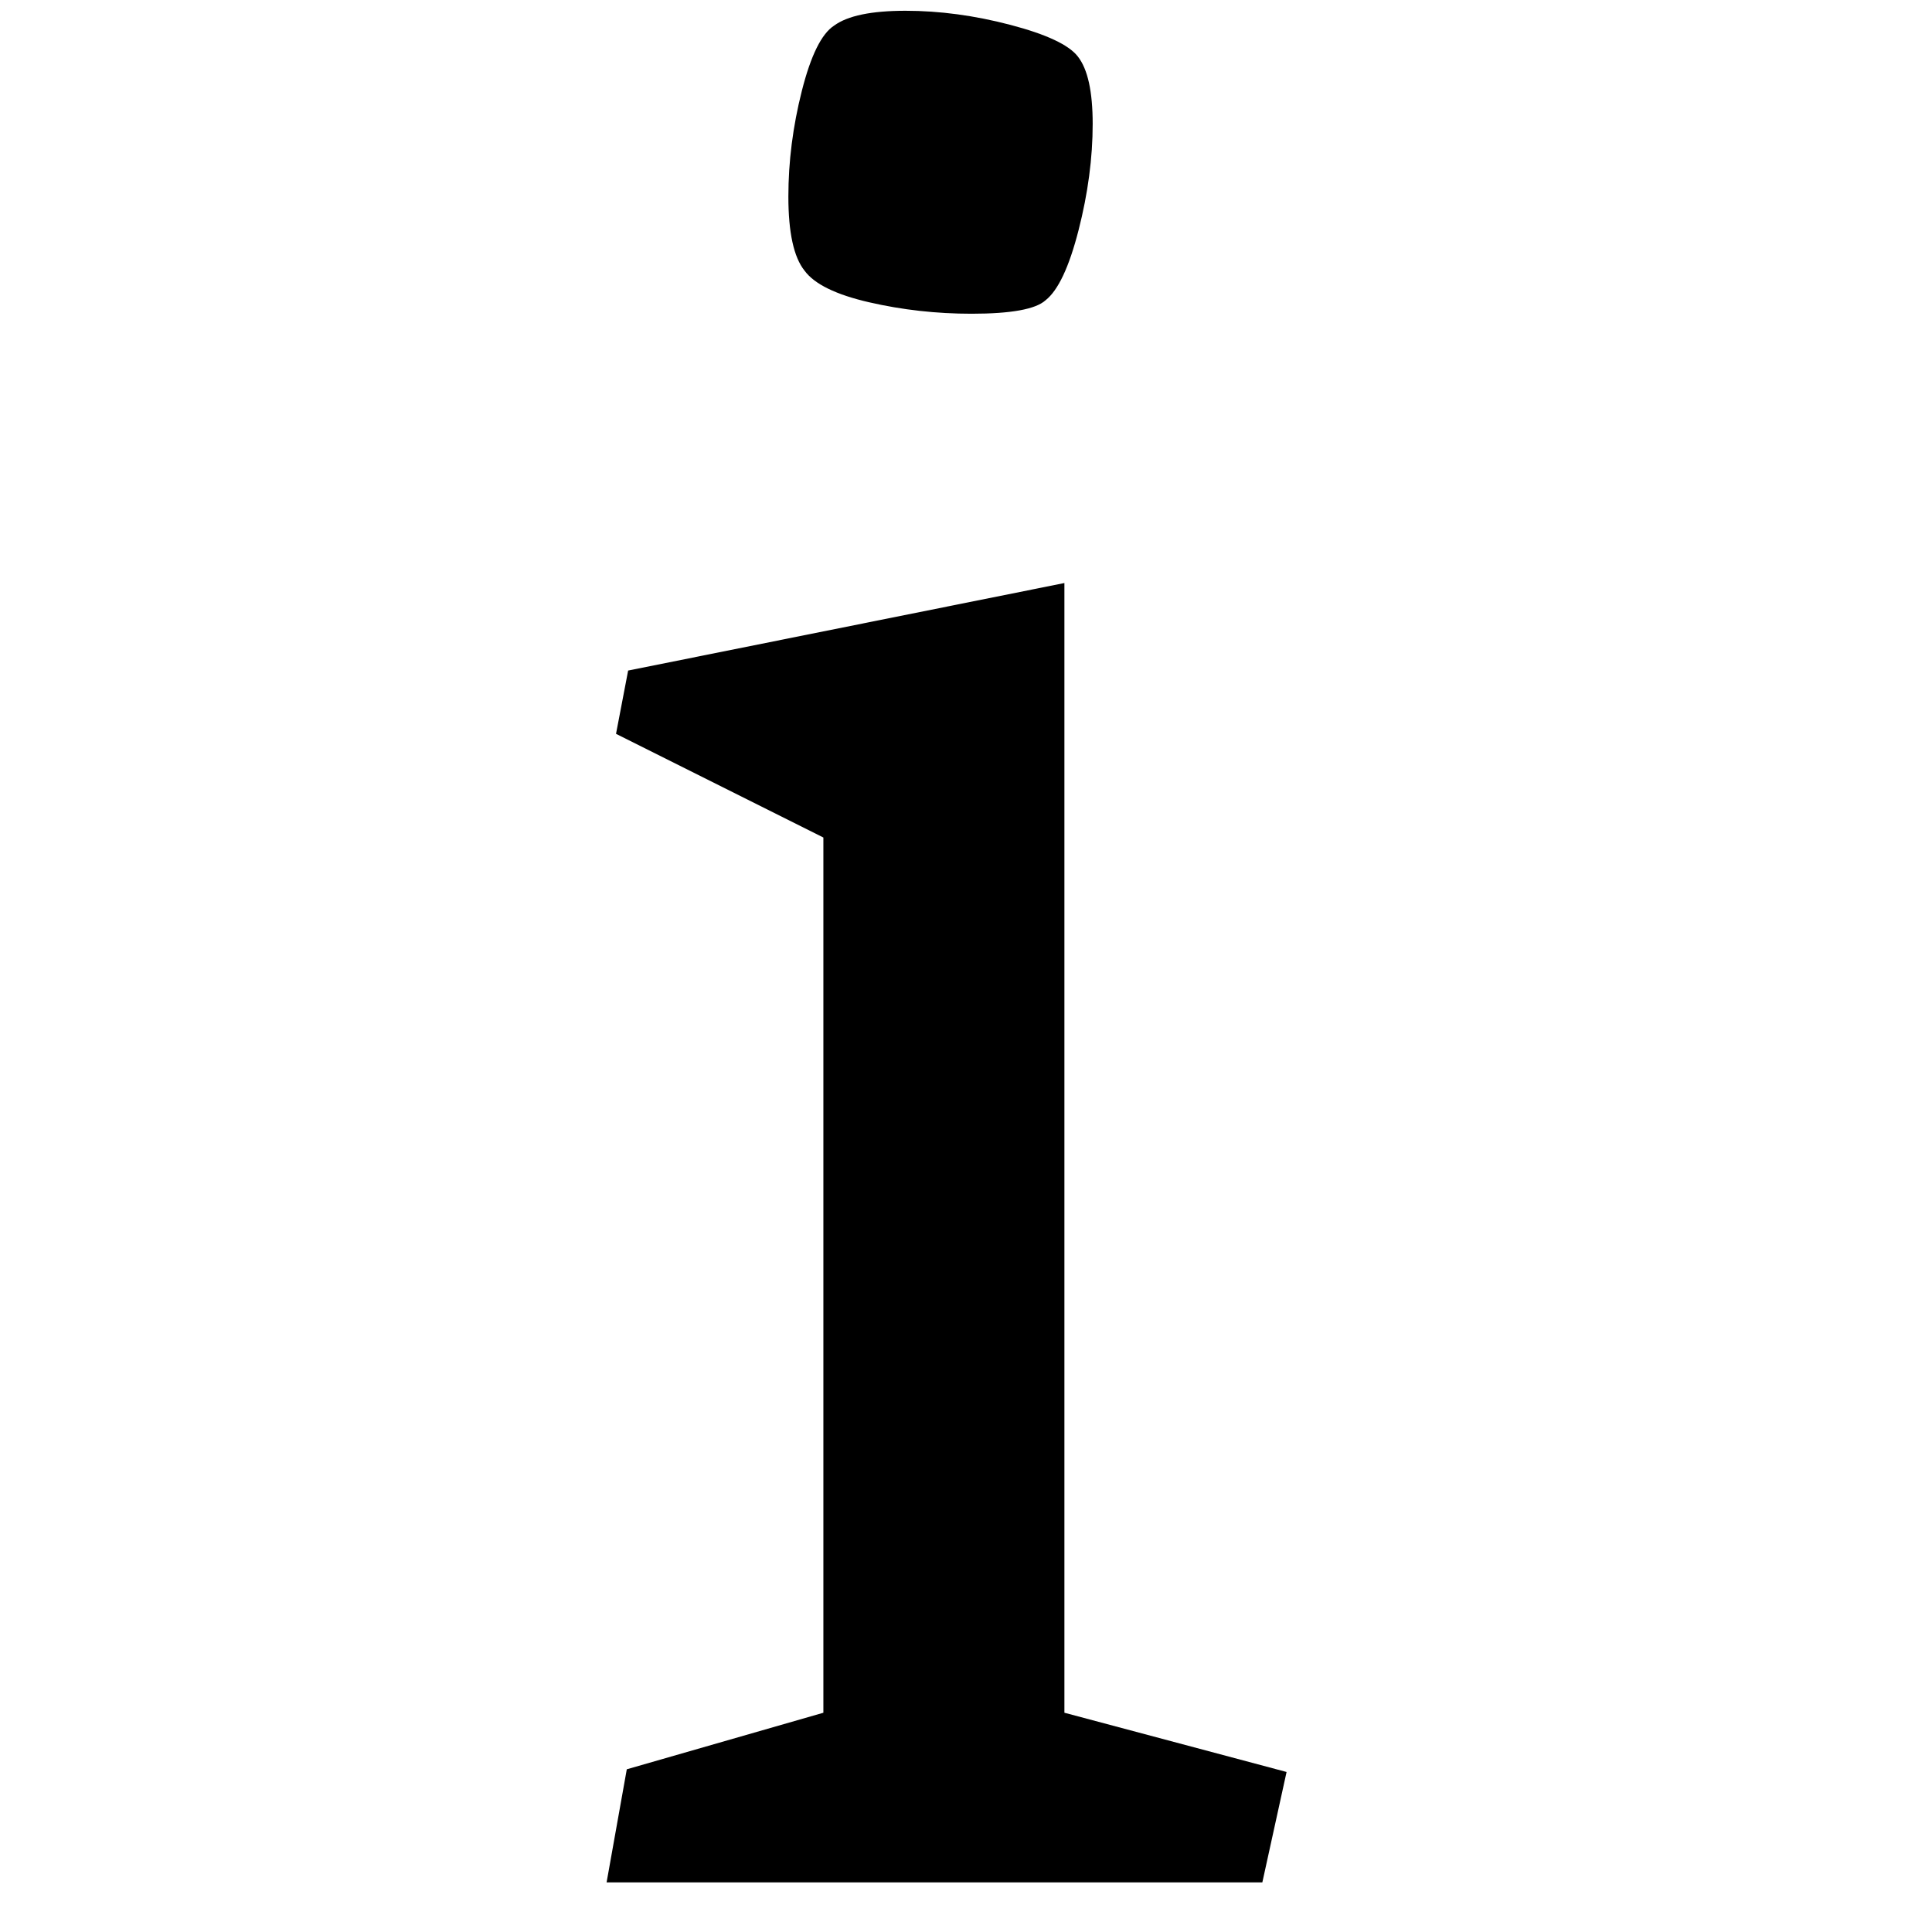
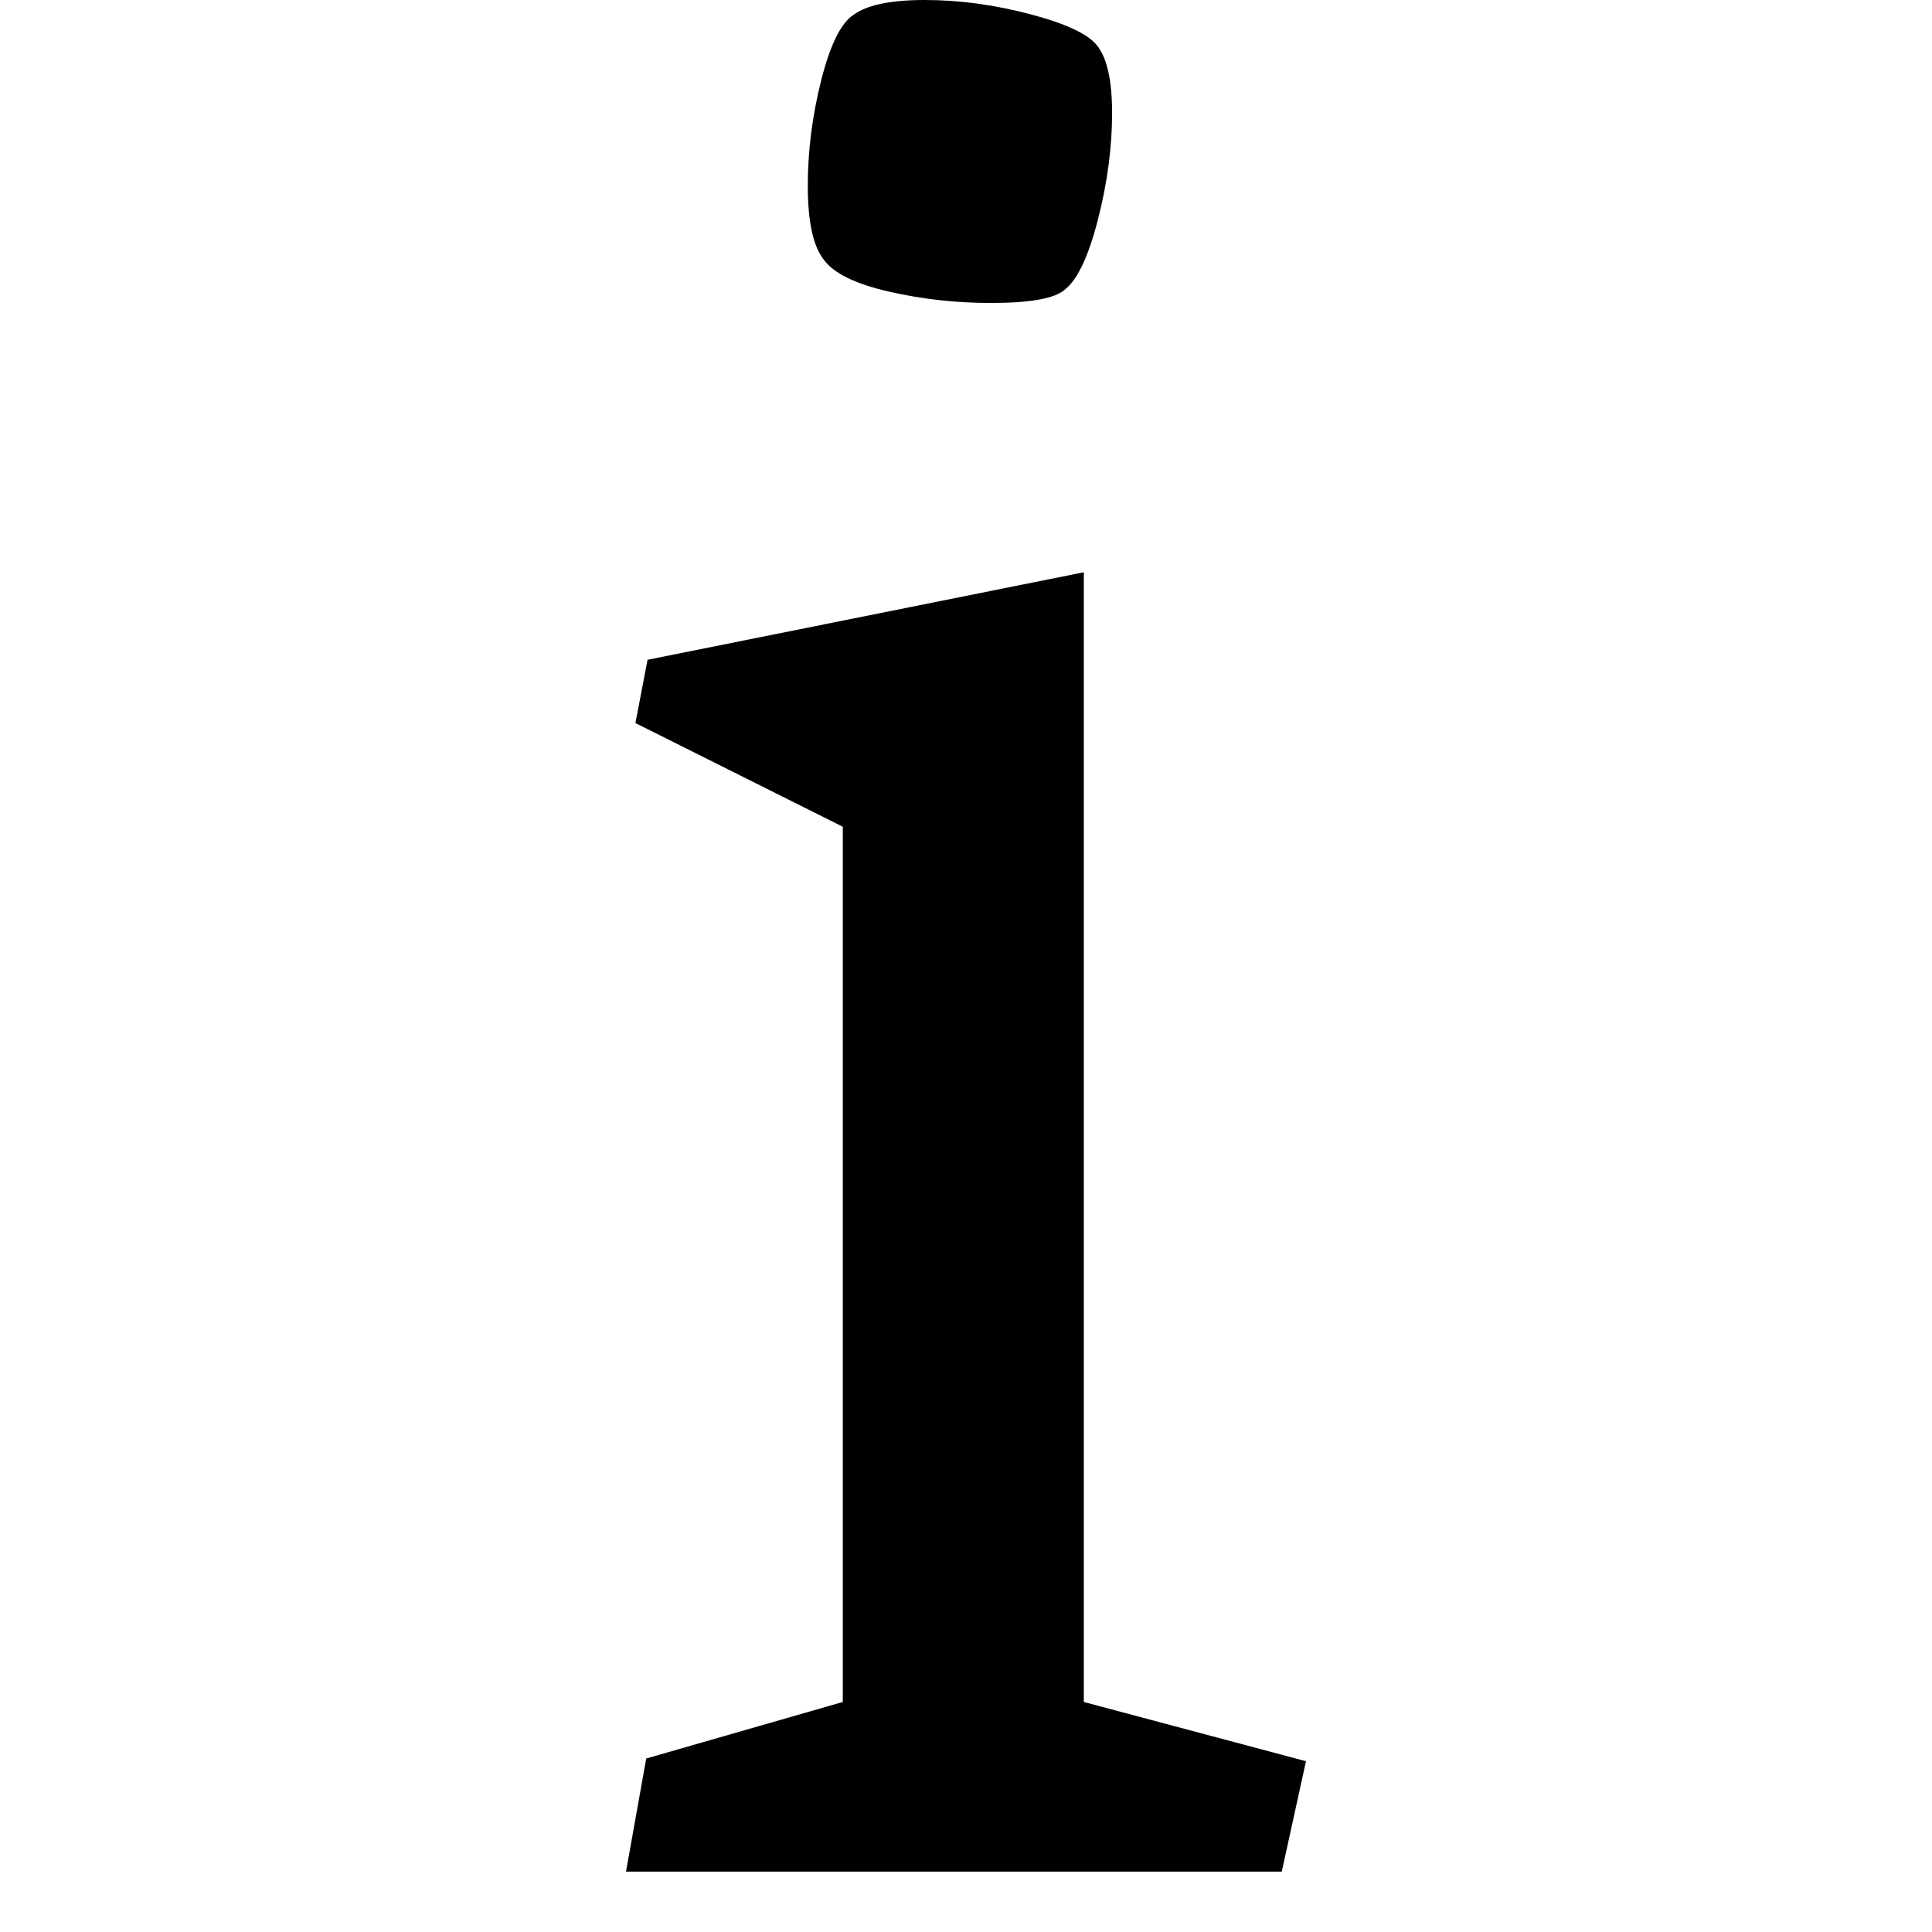
<svg xmlns="http://www.w3.org/2000/svg" height="512" width="512">
  <style>
path { fill: black; fill-rule: nonzero; }
</style>
-   <g transform="scale(0.3568345) translate(396.5, 1398) scale(1, -1)">
+   <g transform="translate(8) scale(0.3568345) translate(388.5, 1390) scale(1, -1)">
    <path d="M380,1175 q-11,-10,-55,-10 q-39,0,-76,8.5 q-37,8.5,-48,23.5 q-12,15,-12,55 q0,39,10,78.5 q10,39.5,24,48.5 q15,11,53,11 q38,0,78,-10.5 q40,-10.5,50,-23.5 q11,-14,11,-50 q0,-38,-10.5,-79 q-10.5,-41,-24.5,-52 z M215,126 l0,650 l-154,77 l9,47 l324,65 l0,-839 l165,-44 l-18,-82 l-487,0 l15,84 l146,42 z" />
  </g>
</svg>
